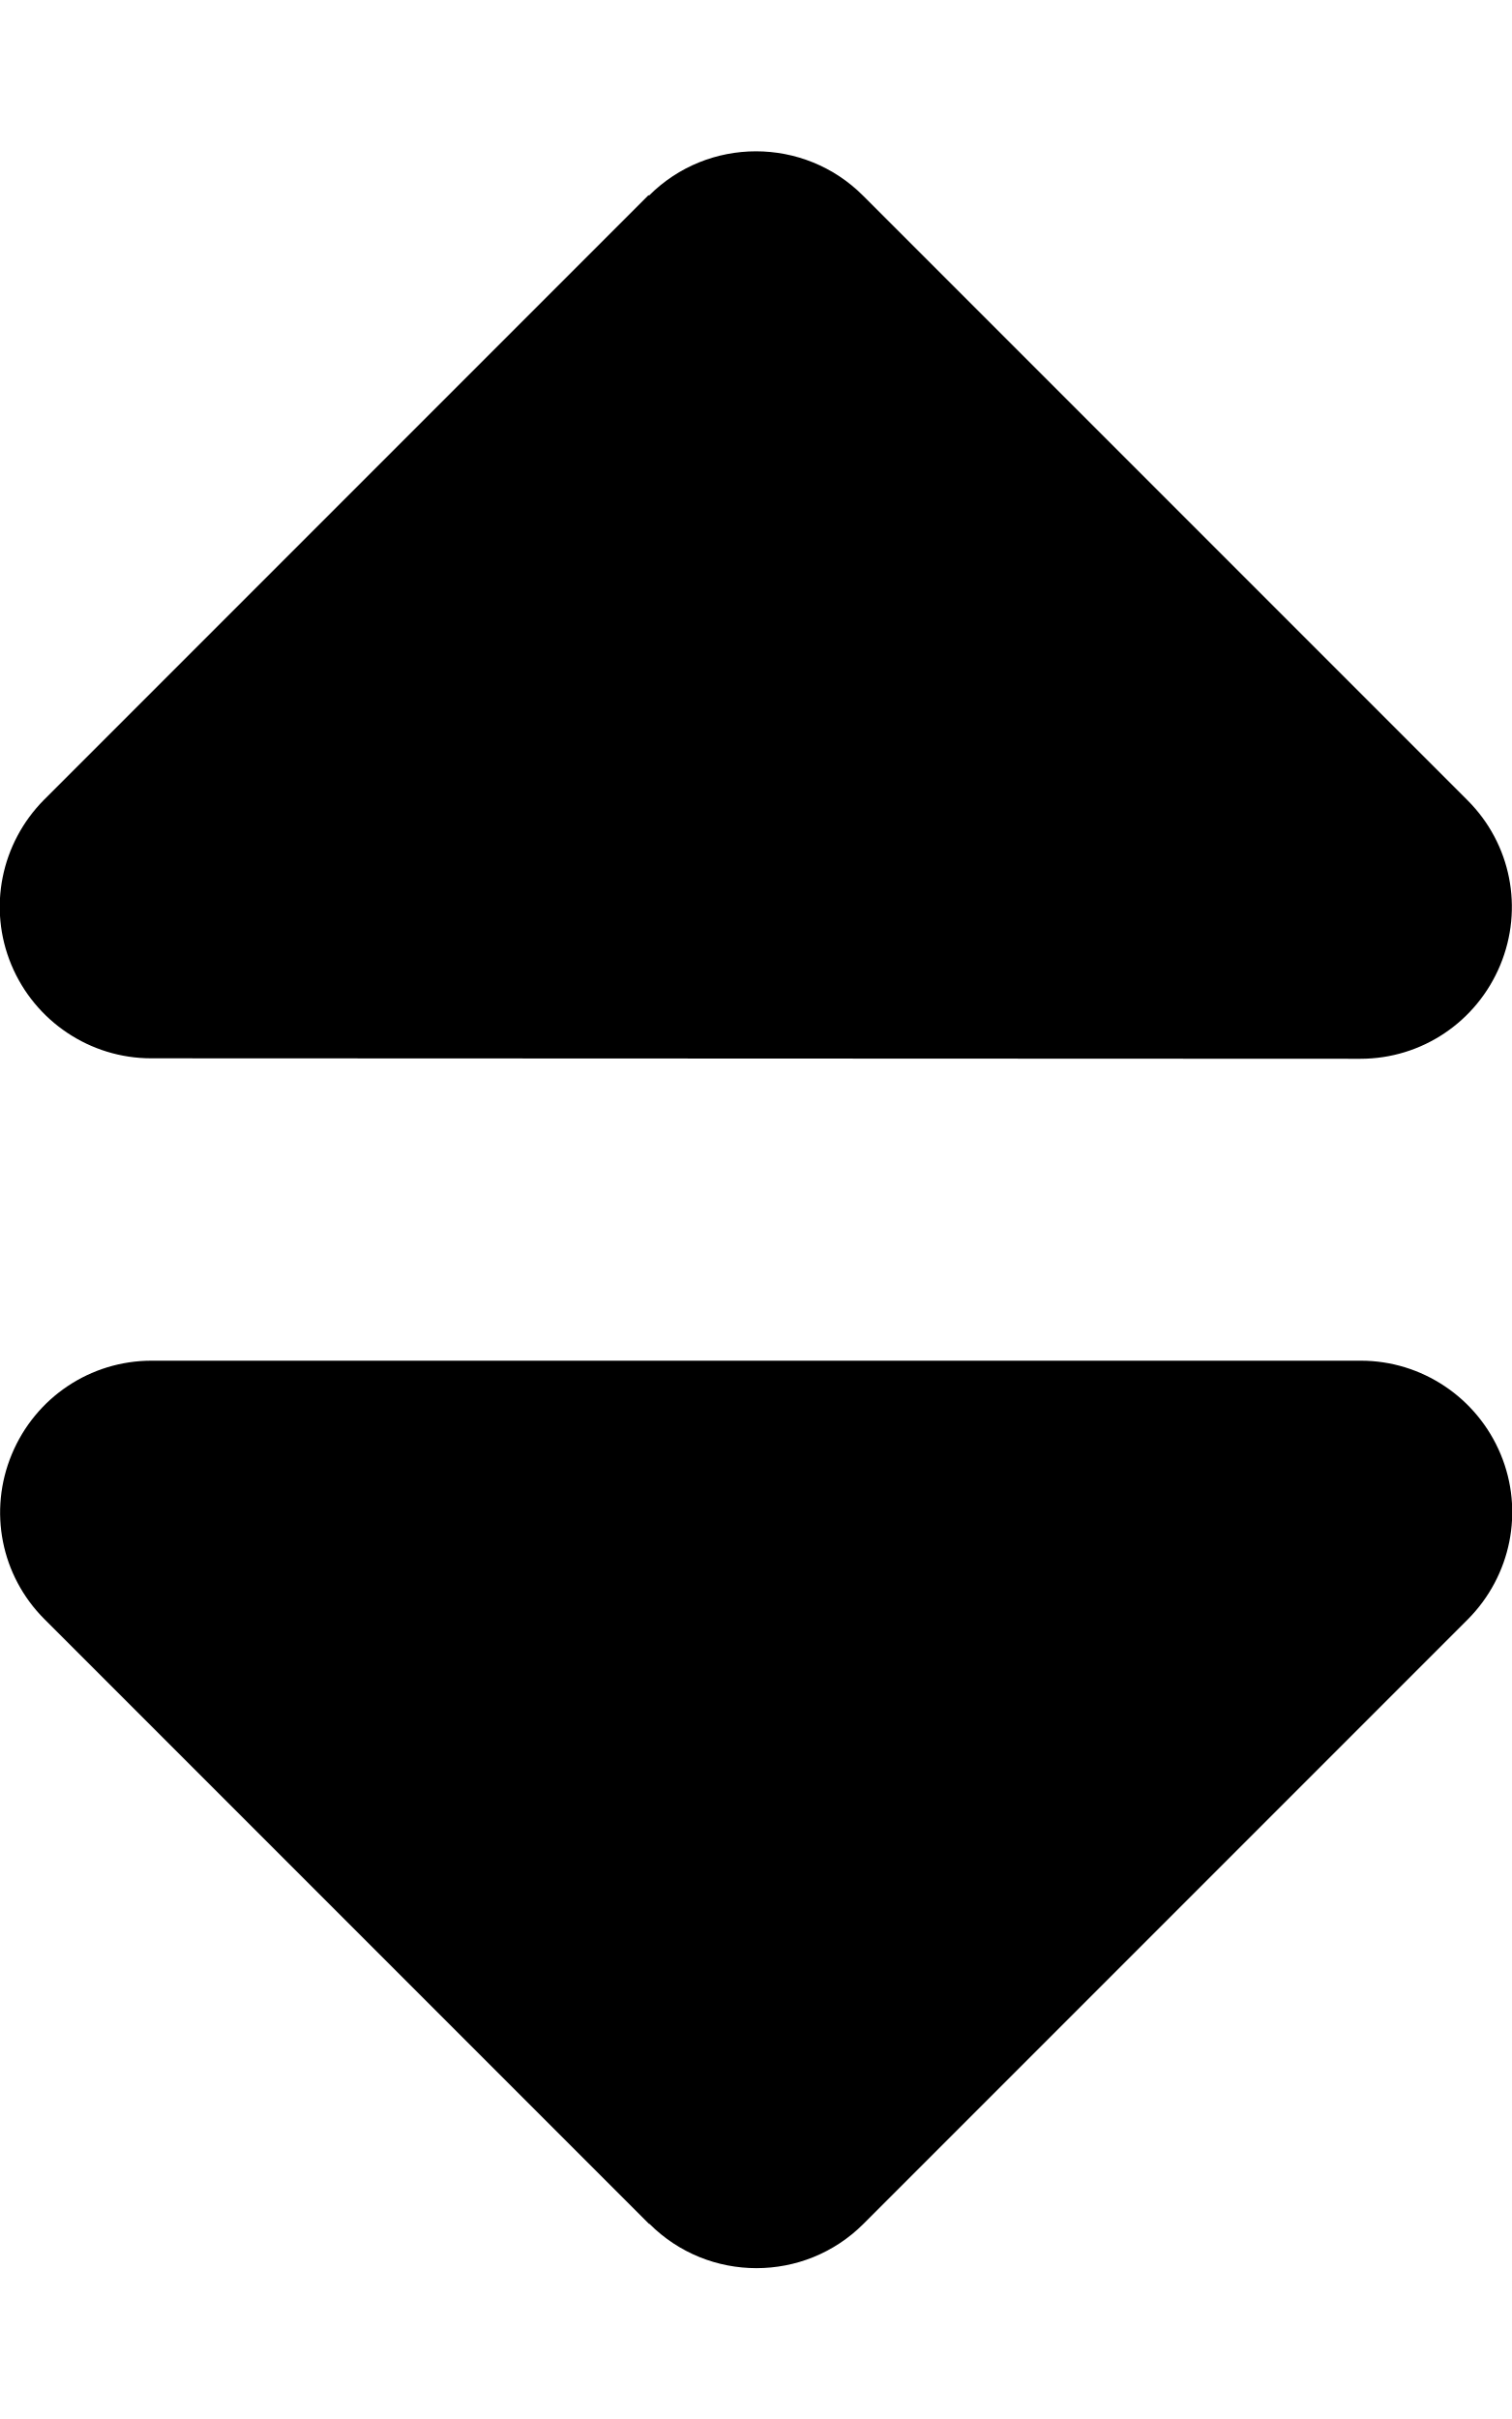
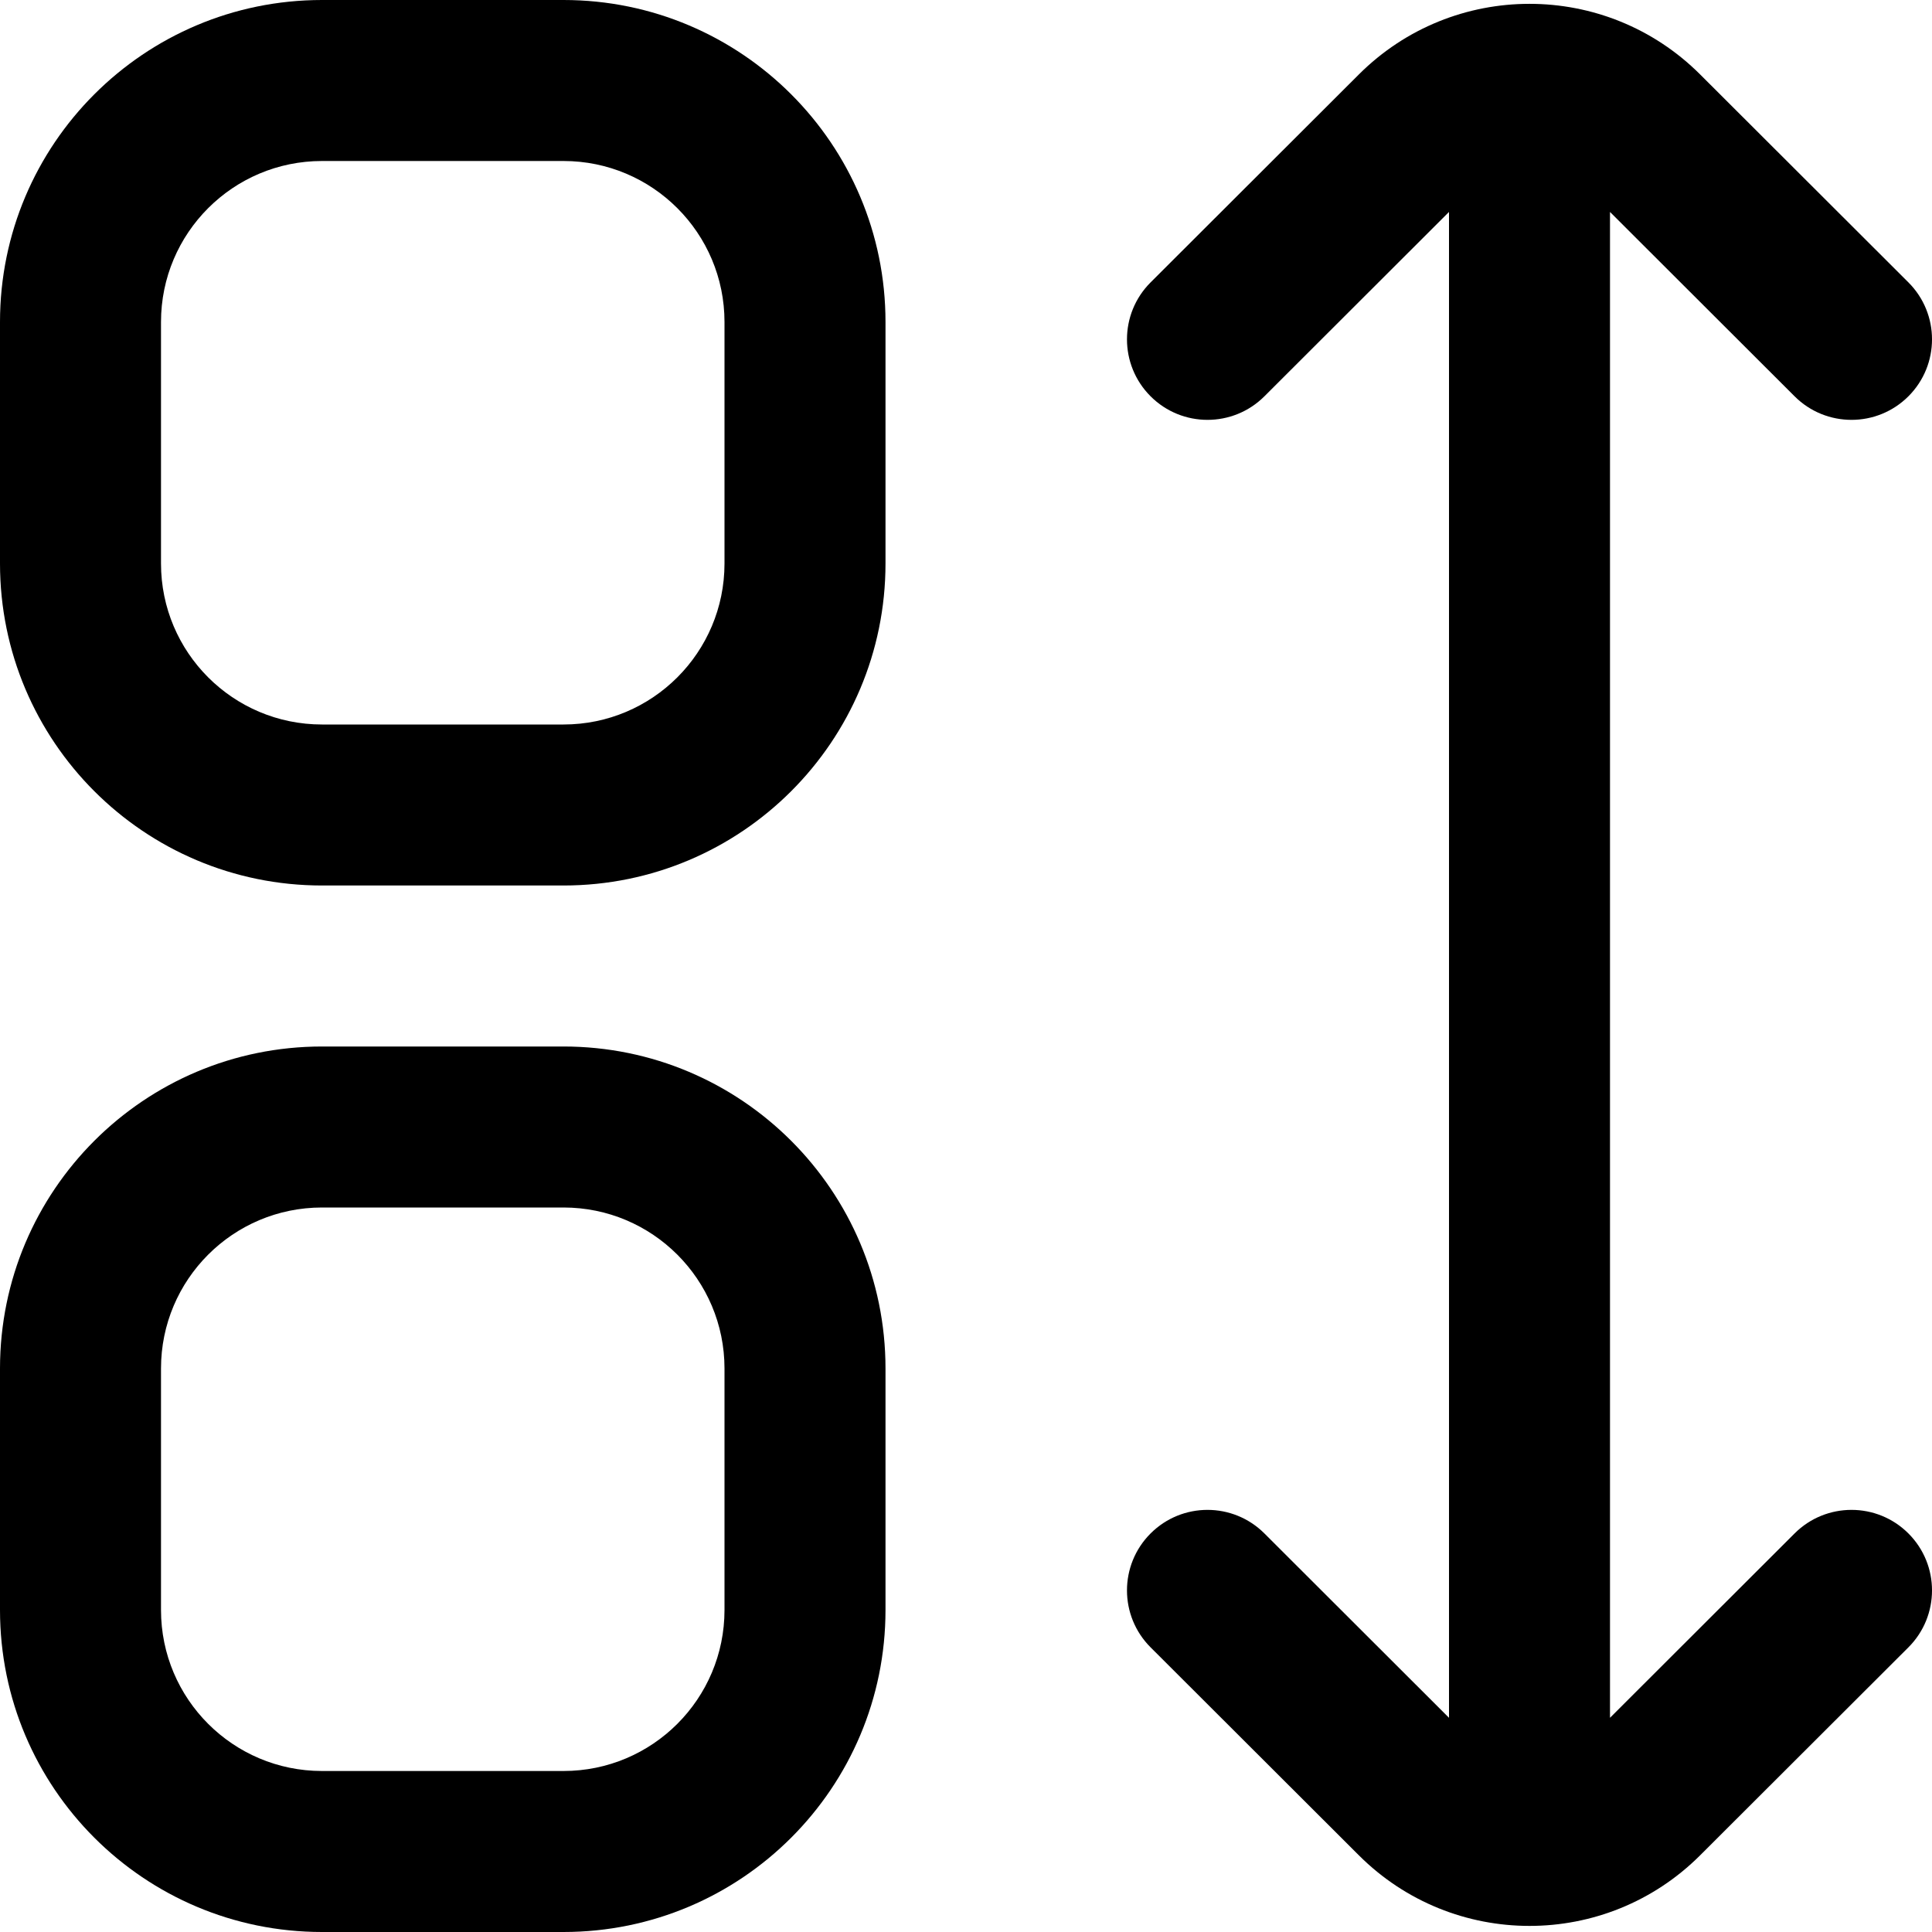
- <svg xmlns="http://www.w3.org/2000/svg" viewBox="0 0 320 512">
-   <path d="M137.4 41.4c12.5-12.5 32.8-12.5 45.3 0l128 128c9.2 9.2 11.9 22.9 6.9 34.9s-16.6 19.8-29.6 19.8L32 224c-12.9 0-24.6-7.8-29.6-19.8s-2.2-25.7 6.9-34.9l128-128zm0 429.3l-128-128c-9.2-9.2-11.9-22.9-6.9-34.9s16.6-19.8 29.6-19.8l256 0c12.9 0 24.6 7.8 29.6 19.8s2.2 25.7-6.9 34.9l-128 128c-12.5 12.5-32.8 12.5-45.3 0z" />
+ <svg xmlns="http://www.w3.org/2000/svg" id="Outline" viewBox="0 0 24 24" width="512" height="512">
+   <path d="M7,0H4A4,4,0,0,0,0,4V7a4,4,0,0,0,4,4H7a4,4,0,0,0,4-4V4A4,4,0,0,0,7,0ZM9,7A2,2,0,0,1,7,9H4A2,2,0,0,1,2,7V4A2,2,0,0,1,4,2H7A2,2,0,0,1,9,4Z" />
+   <path d="M7,13H4a4,4,0,0,0-4,4v3a4,4,0,0,0,4,4H7a4,4,0,0,0,4-4V17A4,4,0,0,0,7,13Zm2,7a2,2,0,0,1-2,2H4a2,2,0,0,1-2-2V17a2,2,0,0,1,2-2H7a2,2,0,0,1,2,2Z" />
+   <path d="M22.293,19.049,20,21.339V2.633l2.293,2.29a1,1,0,1,0,1.414-1.415L21.12.925a3,3,0,0,0-4.24,0L14.293,3.508a1,1,0,1,0,1.414,1.415L18,2.633V21.339l-2.293-2.29a1,1,0,1,0-1.414,1.415l2.587,2.583a3,3,0,0,0,4.24,0l2.587-2.583a1,1,0,1,0-1.414-1.415Z" />
</svg>
